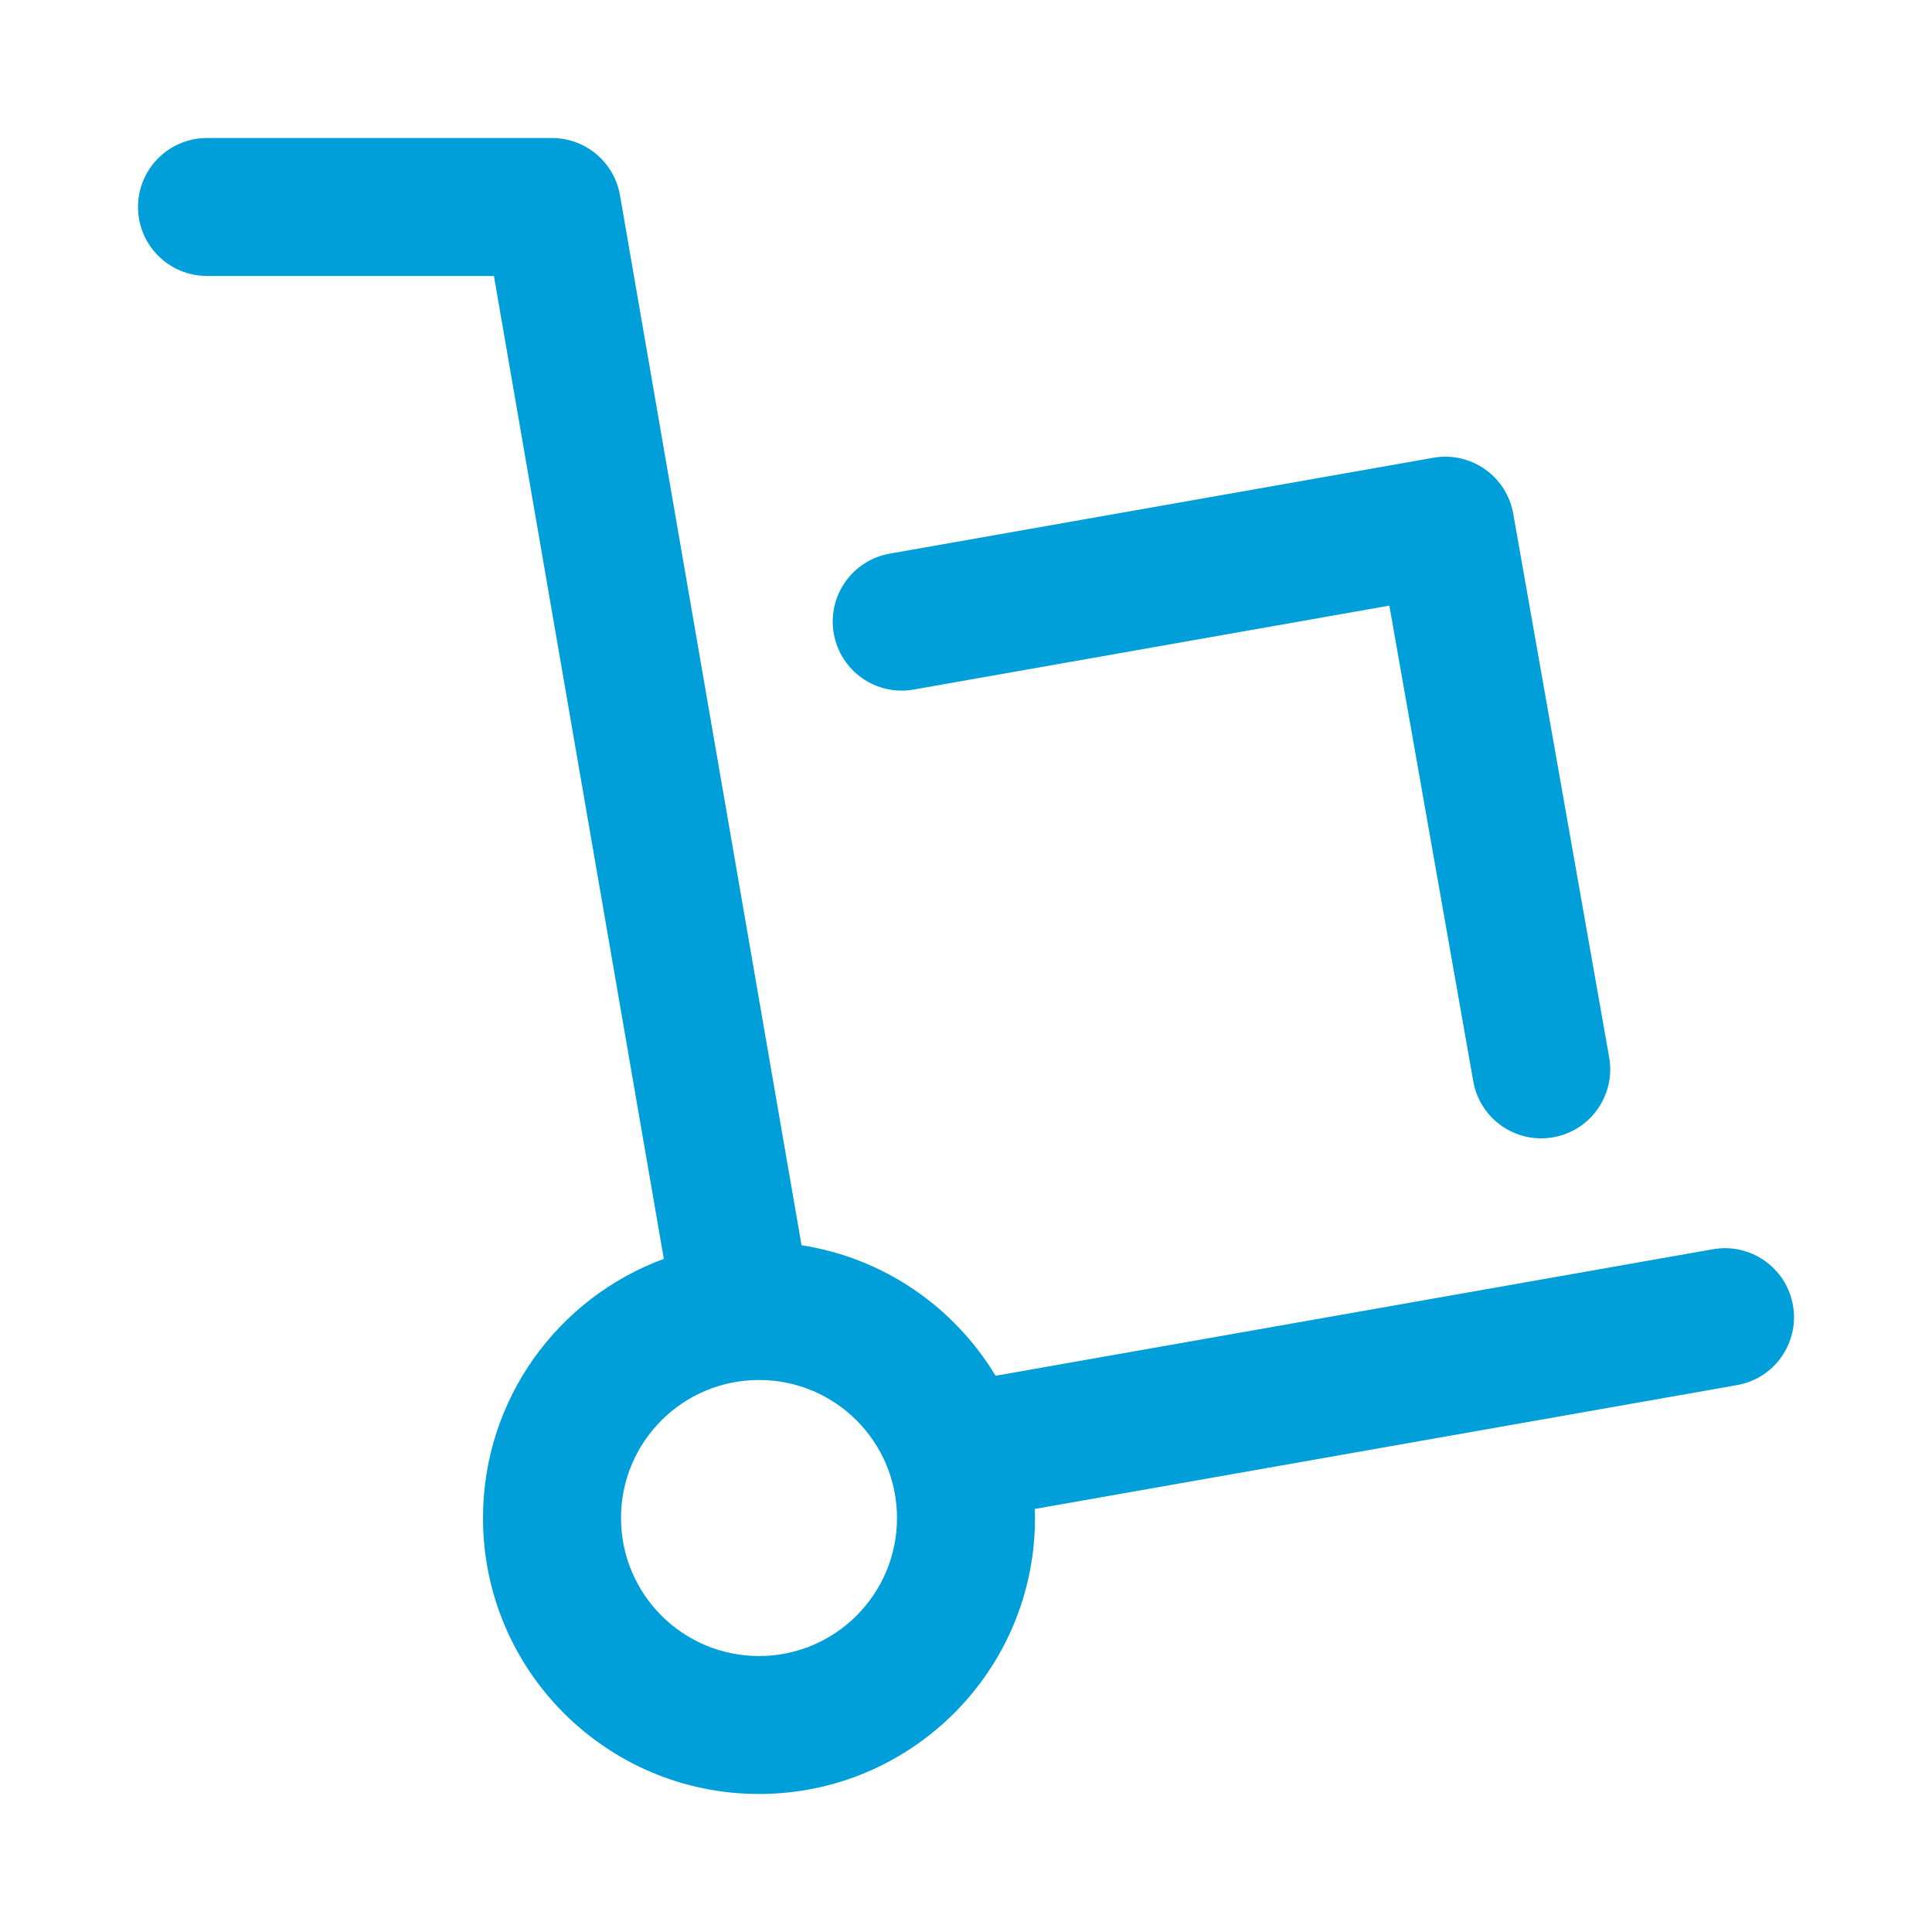
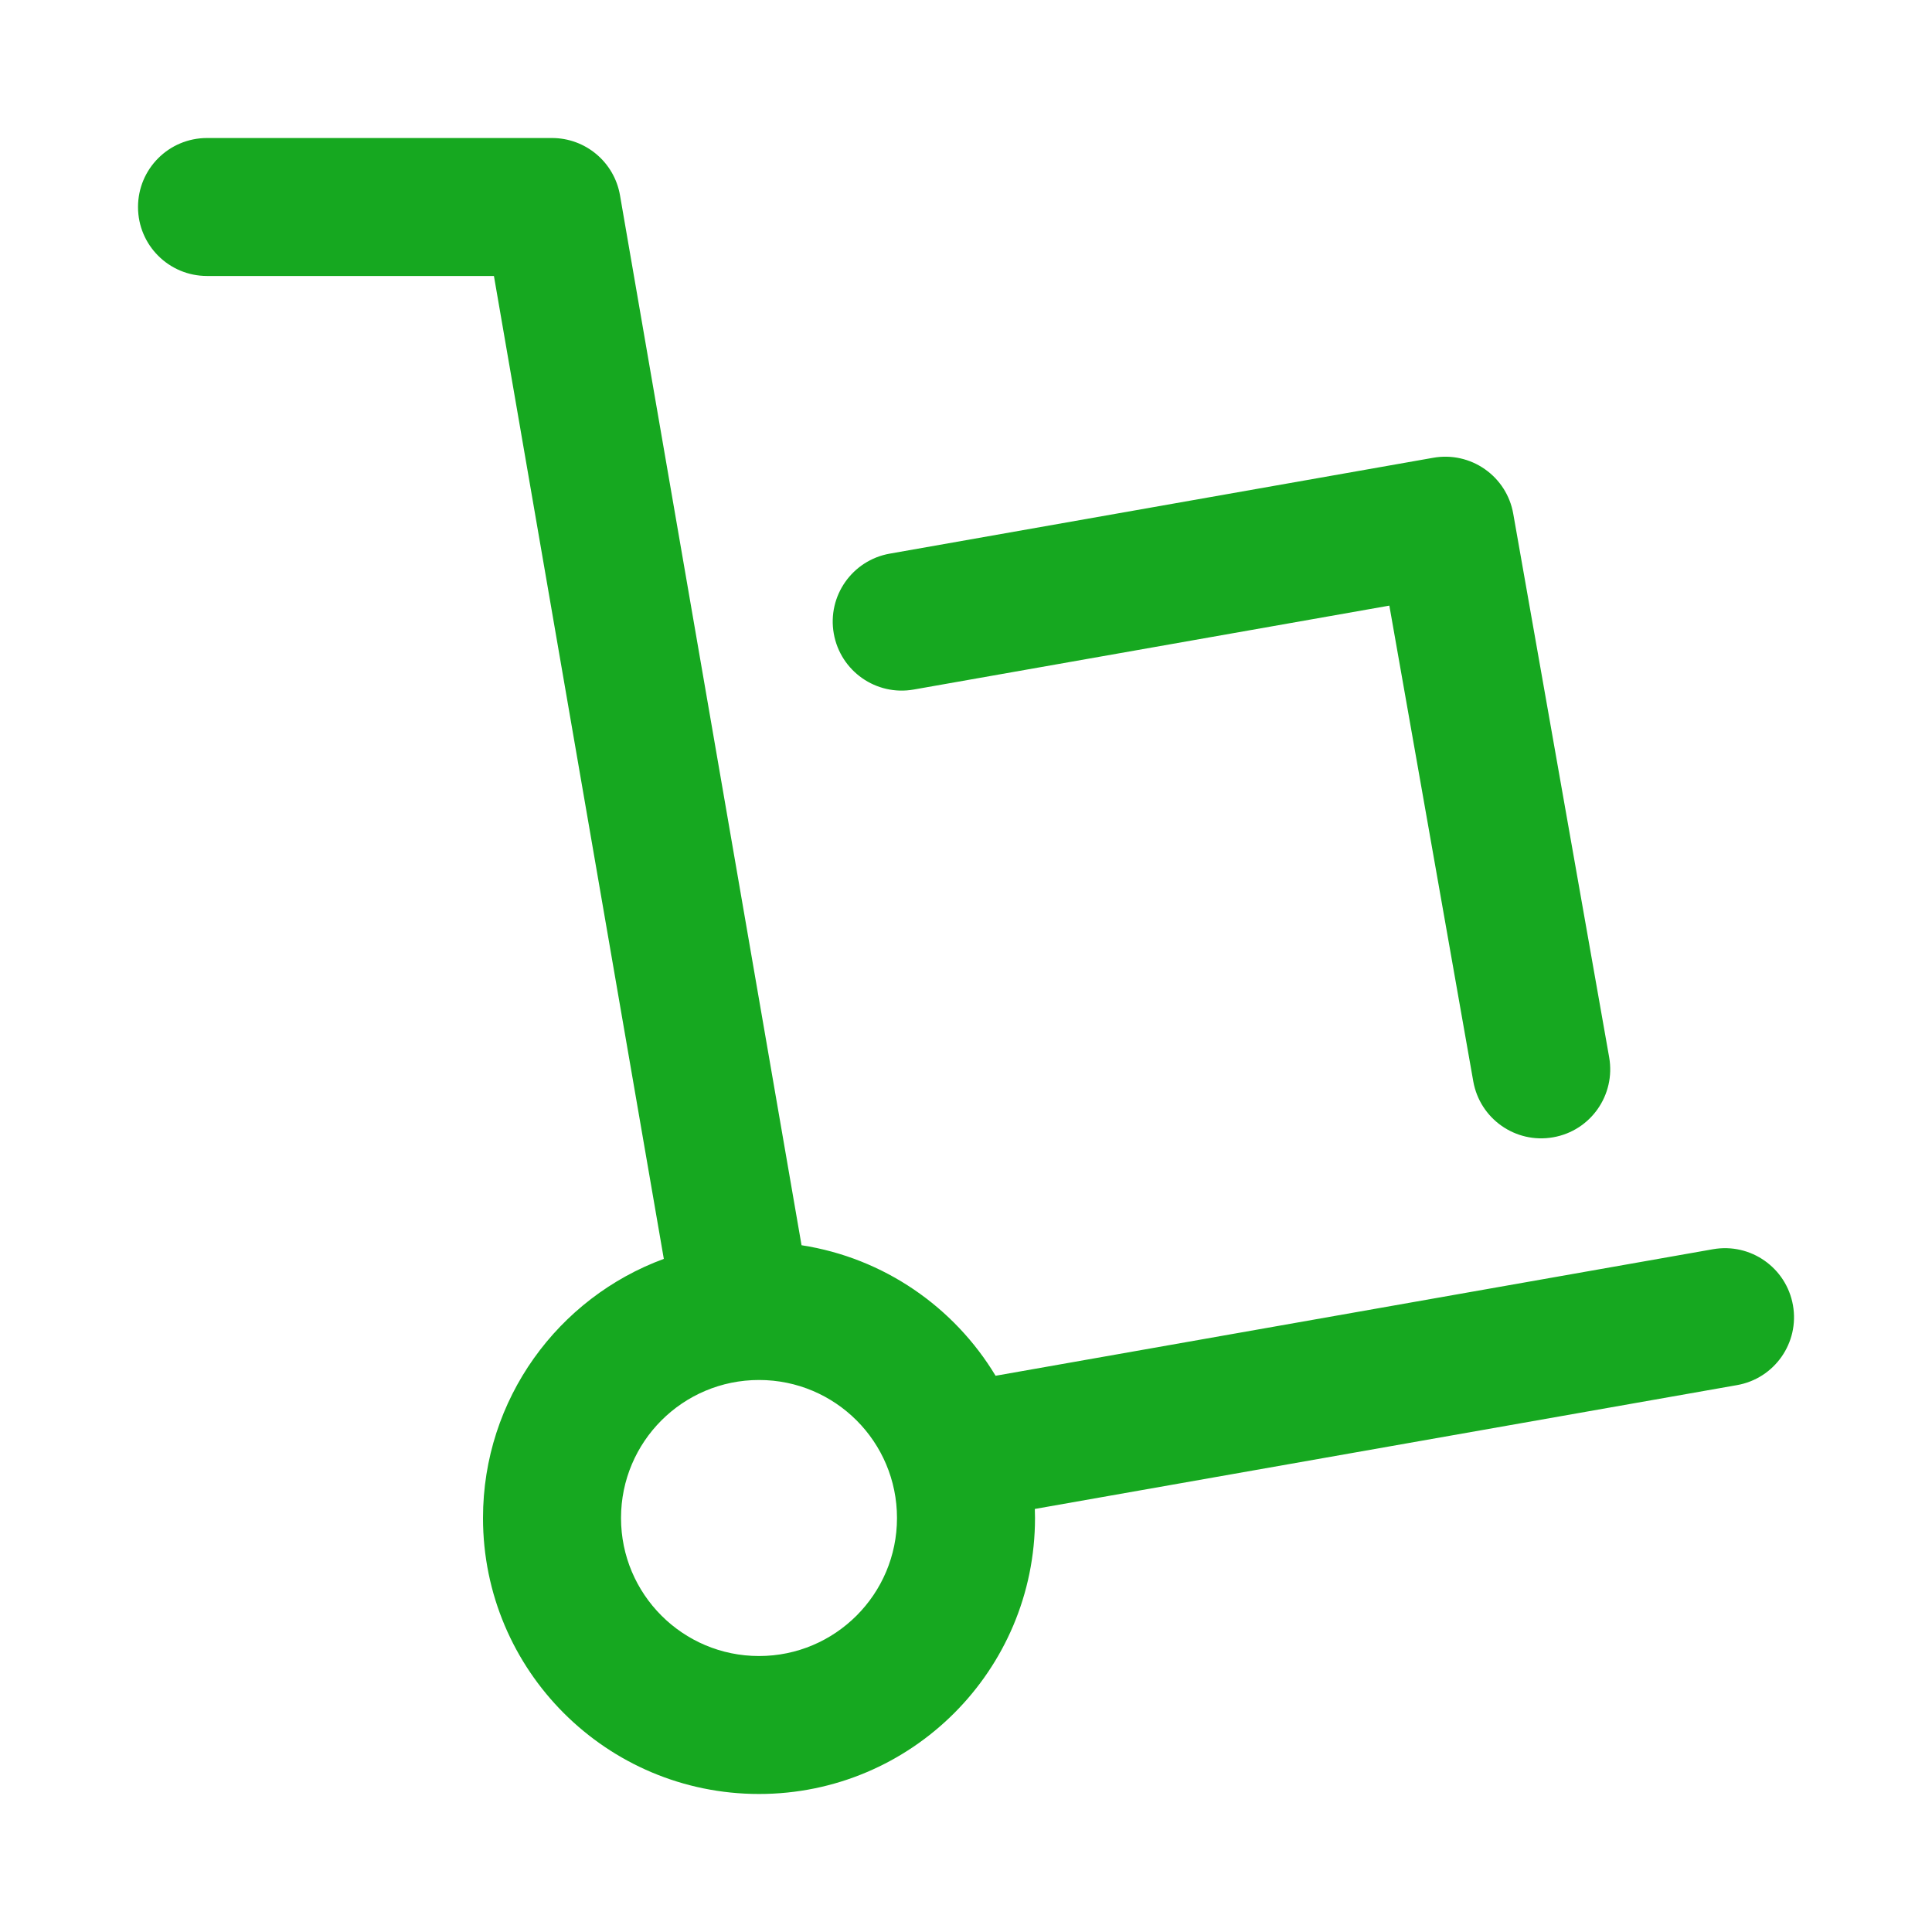
<svg xmlns="http://www.w3.org/2000/svg" width="32" height="32" viewBox="0 0 32 32" fill="none">
-   <path fill-rule="evenodd" clip-rule="evenodd" d="M2.286 3.429C2.286 2.797 2.797 2.286 3.429 2.286H9.143C9.699 2.286 10.174 2.686 10.269 3.234L13.276 20.625C14.64 20.836 15.805 21.65 16.49 22.787L28.373 20.691C28.995 20.582 29.587 20.997 29.697 21.619C29.807 22.24 29.392 22.833 28.77 22.942L17.14 24.993C17.142 25.043 17.143 25.093 17.143 25.143C17.143 27.668 15.096 29.714 12.572 29.714C10.047 29.714 8 27.668 8 25.143C8 23.172 9.247 21.493 10.995 20.851L8.181 4.571H3.429C2.797 4.571 2.286 4.06 2.286 3.429ZM24.594 7.771C24.843 7.945 25.012 8.21 25.064 8.509L26.653 17.513C26.762 18.135 26.348 18.728 25.726 18.837C25.104 18.947 24.512 18.532 24.402 17.91L23.012 10.031L15.134 11.421C14.512 11.531 13.92 11.116 13.81 10.494C13.7 9.873 14.115 9.28 14.737 9.17L23.74 7.582C24.039 7.529 24.346 7.597 24.594 7.771ZM12.572 22.857C11.309 22.857 10.286 23.88 10.286 25.143C10.286 26.405 11.309 27.429 12.572 27.429C13.834 27.429 14.857 26.405 14.857 25.143C14.857 23.88 13.834 22.857 12.572 22.857Z" fill="#009FD9" />
+   <path fill-rule="evenodd" clip-rule="evenodd" d="M2.286 3.429C2.286 2.797 2.797 2.286 3.429 2.286H9.143C9.699 2.286 10.174 2.686 10.269 3.234L13.276 20.625C14.64 20.836 15.805 21.65 16.49 22.787L28.373 20.691C28.995 20.582 29.587 20.997 29.697 21.619C29.807 22.24 29.392 22.833 28.77 22.942L17.14 24.993C17.142 25.043 17.143 25.093 17.143 25.143C17.143 27.668 15.096 29.714 12.572 29.714C10.047 29.714 8 27.668 8 25.143C8 23.172 9.247 21.493 10.995 20.851L8.181 4.571H3.429C2.797 4.571 2.286 4.06 2.286 3.429ZM24.594 7.771C24.843 7.945 25.012 8.21 25.064 8.509L26.653 17.513C26.762 18.135 26.348 18.728 25.726 18.837C25.104 18.947 24.512 18.532 24.402 17.91L23.012 10.031L15.134 11.421C14.512 11.531 13.92 11.116 13.81 10.494C13.7 9.873 14.115 9.28 14.737 9.17L23.74 7.582C24.039 7.529 24.346 7.597 24.594 7.771ZM12.572 22.857C11.309 22.857 10.286 23.88 10.286 25.143C10.286 26.405 11.309 27.429 12.572 27.429C13.834 27.429 14.857 26.405 14.857 25.143C14.857 23.88 13.834 22.857 12.572 22.857Z" fill="#16a820" />
</svg>
